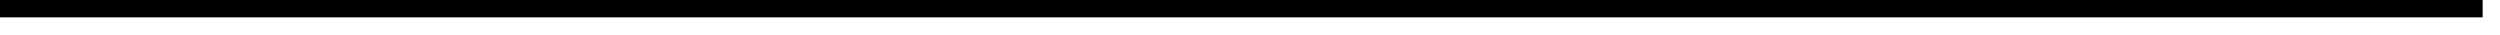
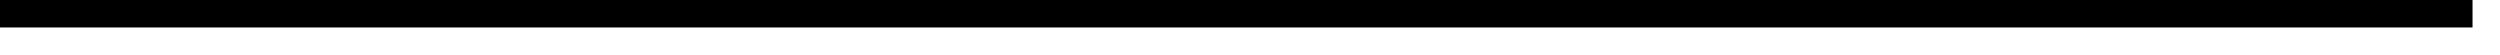
- <svg xmlns="http://www.w3.org/2000/svg" version="1.1" width="144px" height="2px">
-   <g transform="matrix(1 0 0 1 -1231 -603 )">
-     <path d="M 1231 603.5  L 1374 603.5  " stroke-width="1" stroke="#000000" fill="none" />
+ <svg xmlns="http://www.w3.org/2000/svg" version="1.1" width="91px" height="2px">
+   <g transform="matrix(1 0 0 1 -738 -447 )">
+     <path d="M 738 447.5  L 828 447.5  " stroke-width="1" stroke="#000000" fill="none" />
  </g>
</svg>
